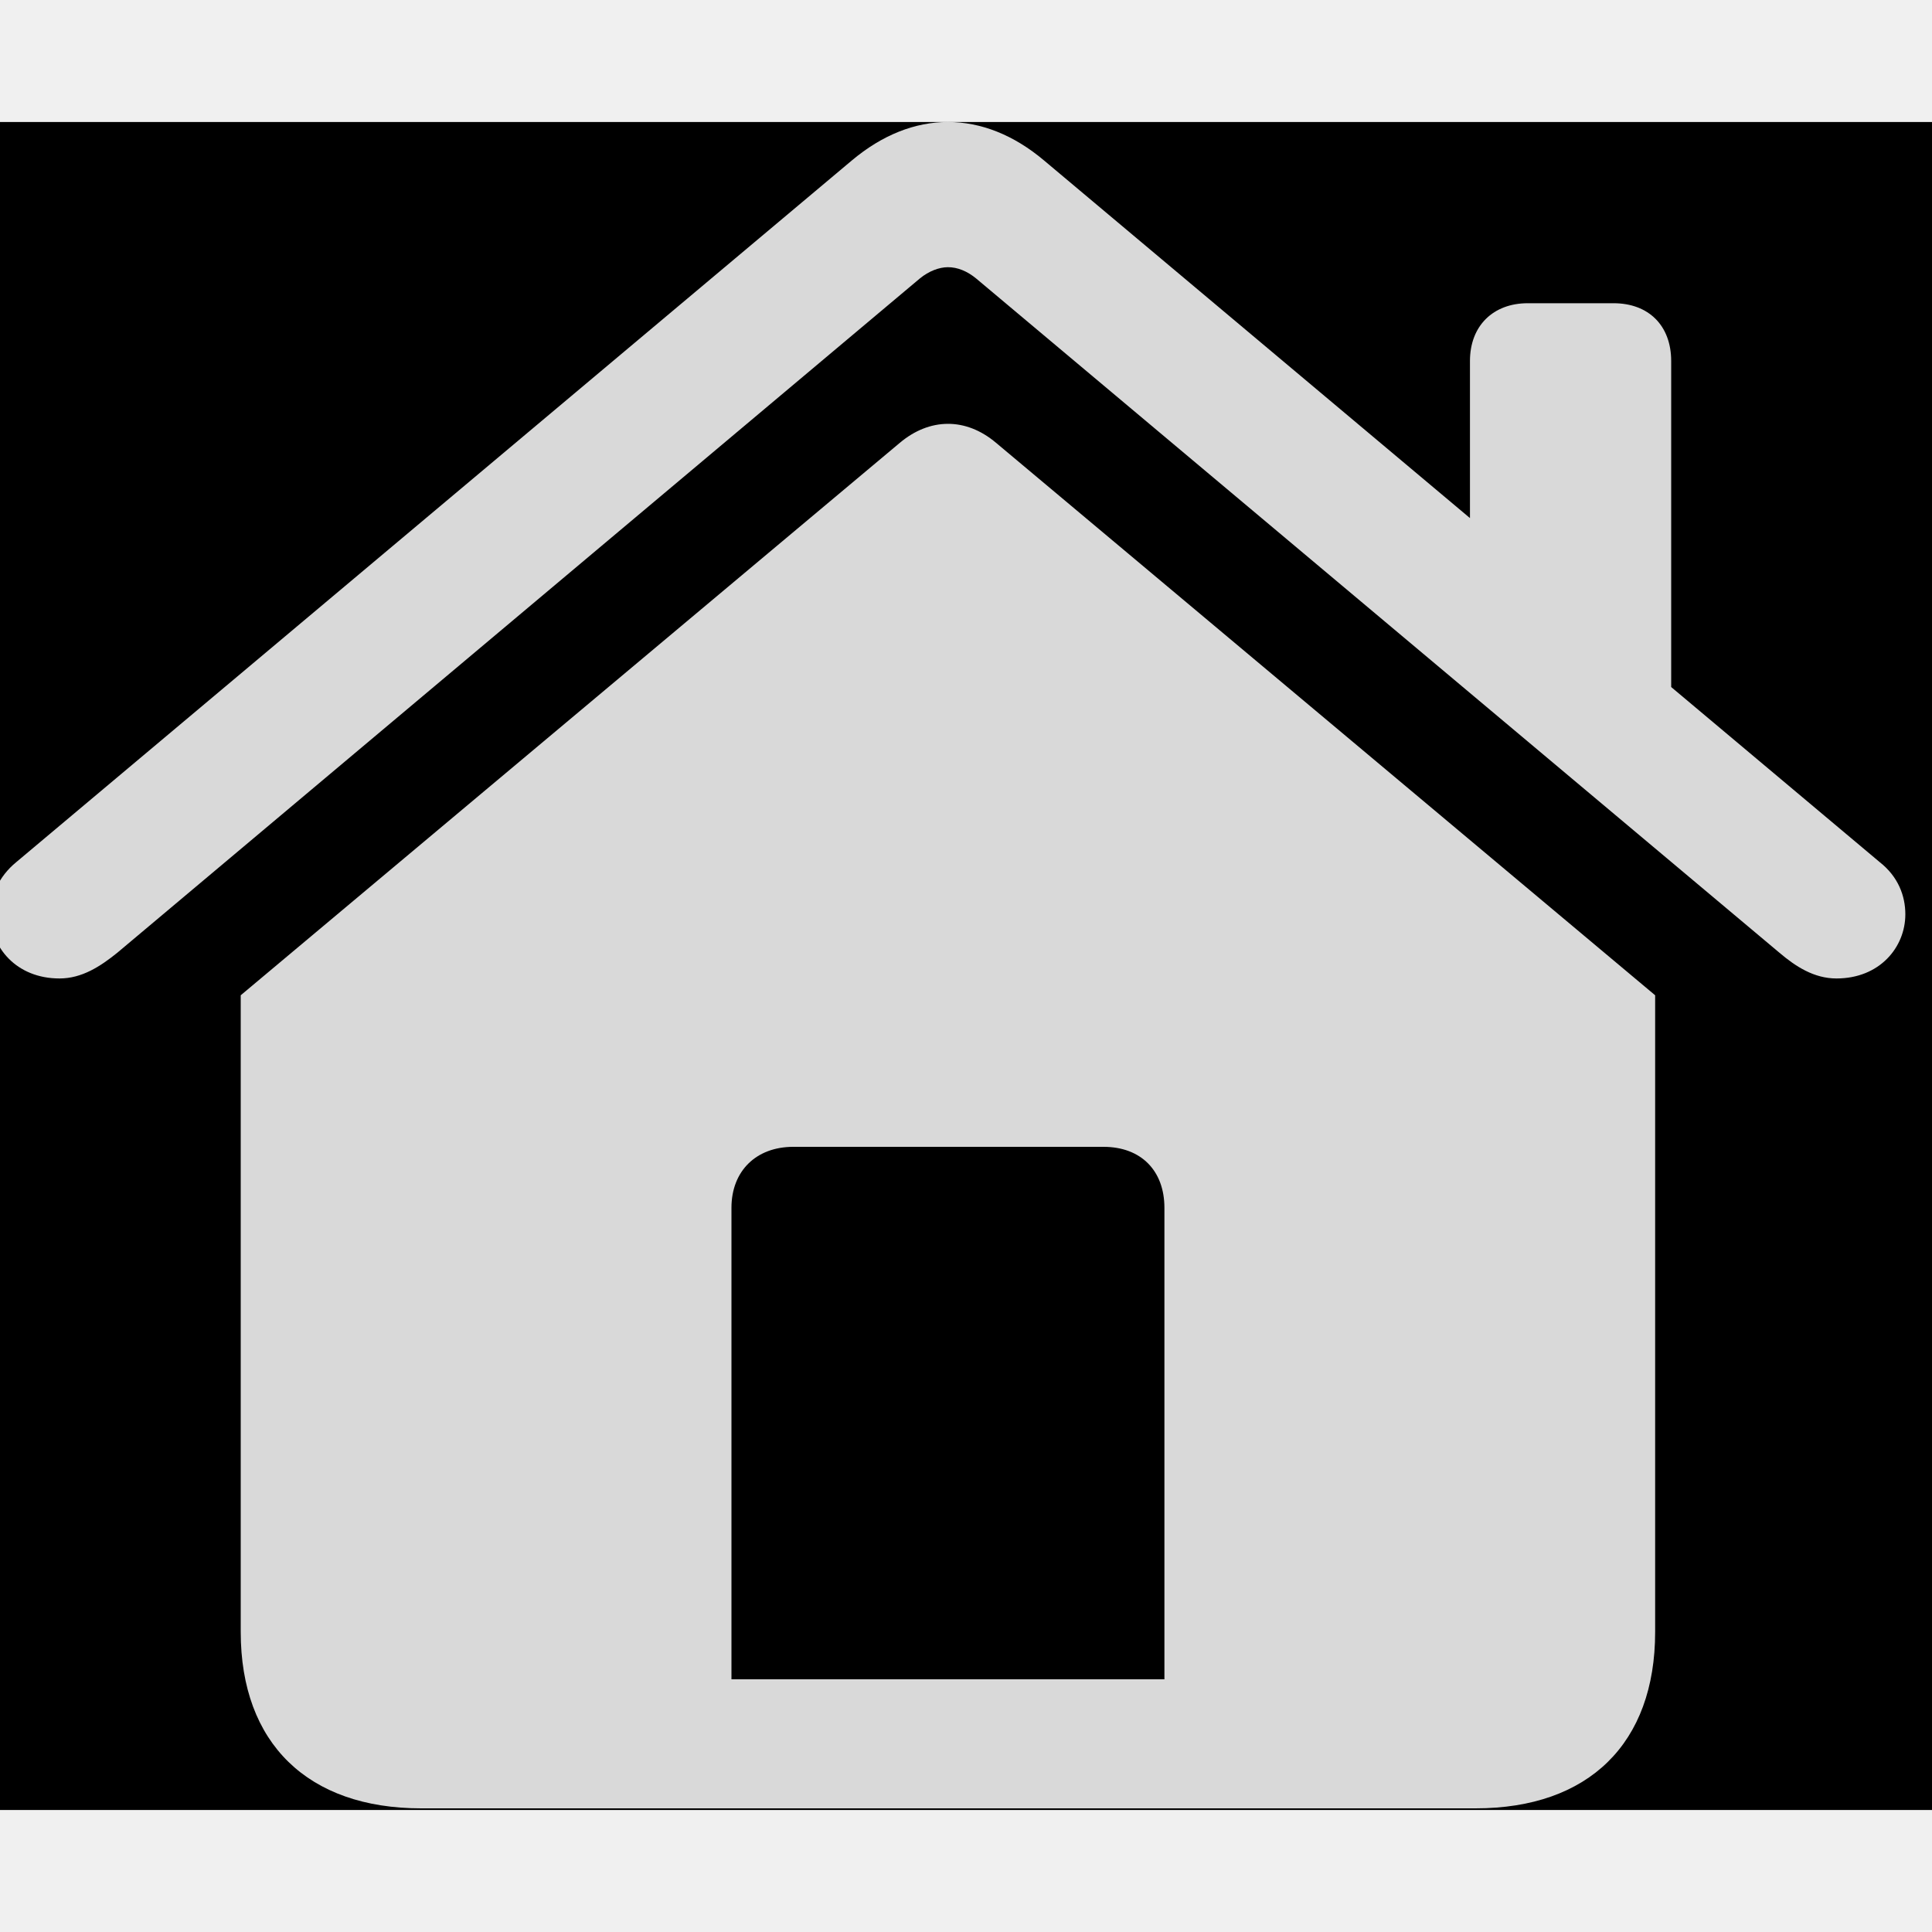
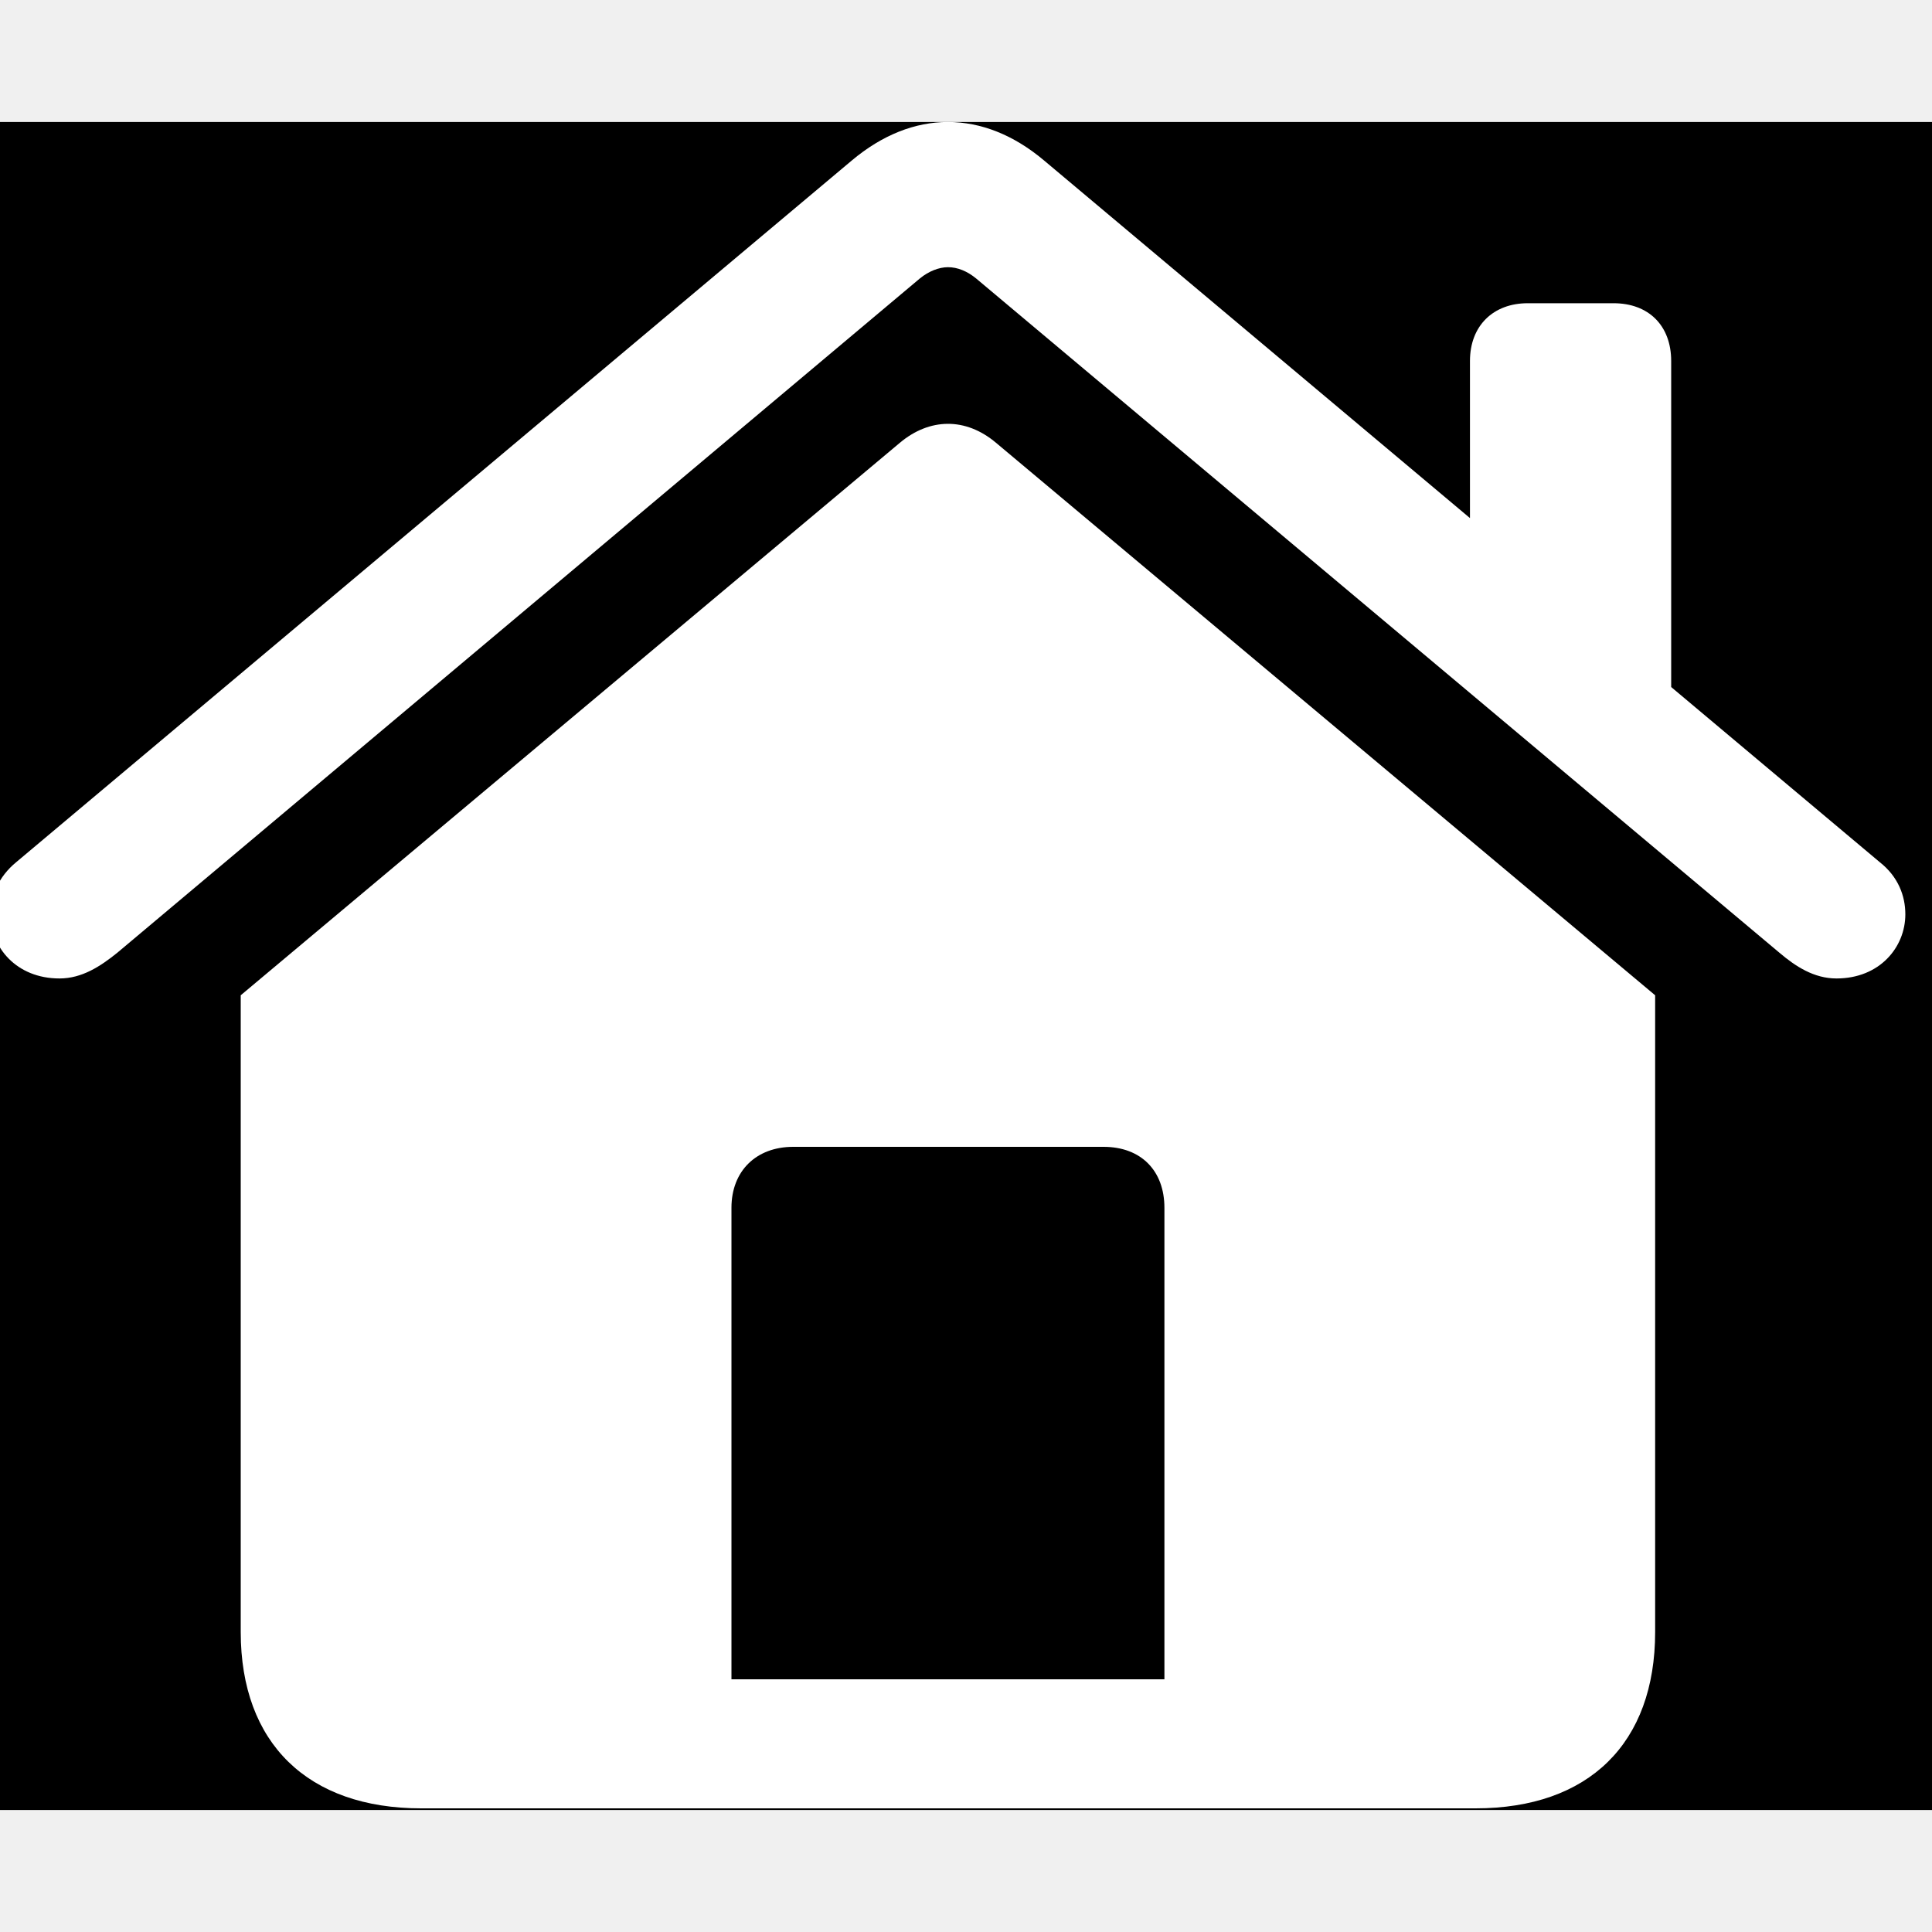
<svg xmlns="http://www.w3.org/2000/svg" width="20" height="20" viewBox="0 0 20 20" fill="none">
  <g clip-path="url(#clip0_1656_331)">
    <path d="M20.098 1.263H-0.098V18.737H20.098V1.263Z" fill="black" style="fill:black;fill-opacity:1;" />
-     <path d="M7.572 17.384V12.503C7.572 12.121 7.829 11.872 8.211 11.872H11.424C11.814 11.872 12.054 12.121 12.054 12.503V17.384H7.572ZM2.492 16.894C2.492 18.048 3.189 18.72 4.36 18.72H15.275C16.446 18.72 17.134 18.048 17.134 16.894V10.303L10.311 4.584C9.996 4.318 9.622 4.326 9.315 4.584L2.492 10.303V16.894ZM0.616 10.129C0.848 10.129 1.039 10.004 1.214 9.863L9.523 2.882C9.614 2.807 9.722 2.766 9.813 2.766C9.913 2.766 10.012 2.807 10.104 2.882L18.421 9.863C18.587 10.004 18.778 10.129 19.011 10.129C19.459 10.129 19.724 9.805 19.724 9.465C19.724 9.274 19.65 9.075 19.459 8.925L10.809 1.662C10.494 1.396 10.154 1.263 9.813 1.263C9.473 1.263 9.133 1.396 8.817 1.662L0.168 8.925C-0.015 9.075 -0.098 9.274 -0.098 9.465C-0.098 9.805 0.168 10.129 0.616 10.129ZM15.217 5.721L17.3 7.481V3.737C17.3 3.372 17.068 3.139 16.703 3.139H15.815C15.458 3.139 15.217 3.372 15.217 3.737V5.721Z" fill="white" fill-opacity="0.85" style="fill:white;fill-opacity:0.85;" />
+     <path d="M7.572 17.384V12.503C7.572 12.121 7.829 11.872 8.211 11.872H11.424C11.814 11.872 12.054 12.121 12.054 12.503V17.384H7.572ZM2.492 16.894C2.492 18.048 3.189 18.72 4.36 18.72H15.275C16.446 18.72 17.134 18.048 17.134 16.894V10.303L10.311 4.584C9.996 4.318 9.622 4.326 9.315 4.584L2.492 10.303V16.894ZM0.616 10.129C0.848 10.129 1.039 10.004 1.214 9.863L9.523 2.882C9.614 2.807 9.722 2.766 9.813 2.766C9.913 2.766 10.012 2.807 10.104 2.882L18.421 9.863C18.587 10.004 18.778 10.129 19.011 10.129C19.459 10.129 19.724 9.805 19.724 9.465C19.724 9.274 19.65 9.075 19.459 8.925L10.809 1.662C10.494 1.396 10.154 1.263 9.813 1.263C9.473 1.263 9.133 1.396 8.817 1.662L0.168 8.925C-0.015 9.075 -0.098 9.274 -0.098 9.465C-0.098 9.805 0.168 10.129 0.616 10.129ZM15.217 5.721L17.3 7.481V3.737C17.3 3.372 17.068 3.139 16.703 3.139H15.815C15.458 3.139 15.217 3.372 15.217 3.737V5.721Z" fill="white" style="fill:white;" />
  </g>
  <defs>
    <clipPath id="clip0_1656_331">
      <rect width="20" height="20" fill="white" style="fill:white;fill-opacity:1;" />
    </clipPath>
  </defs>
</svg>
